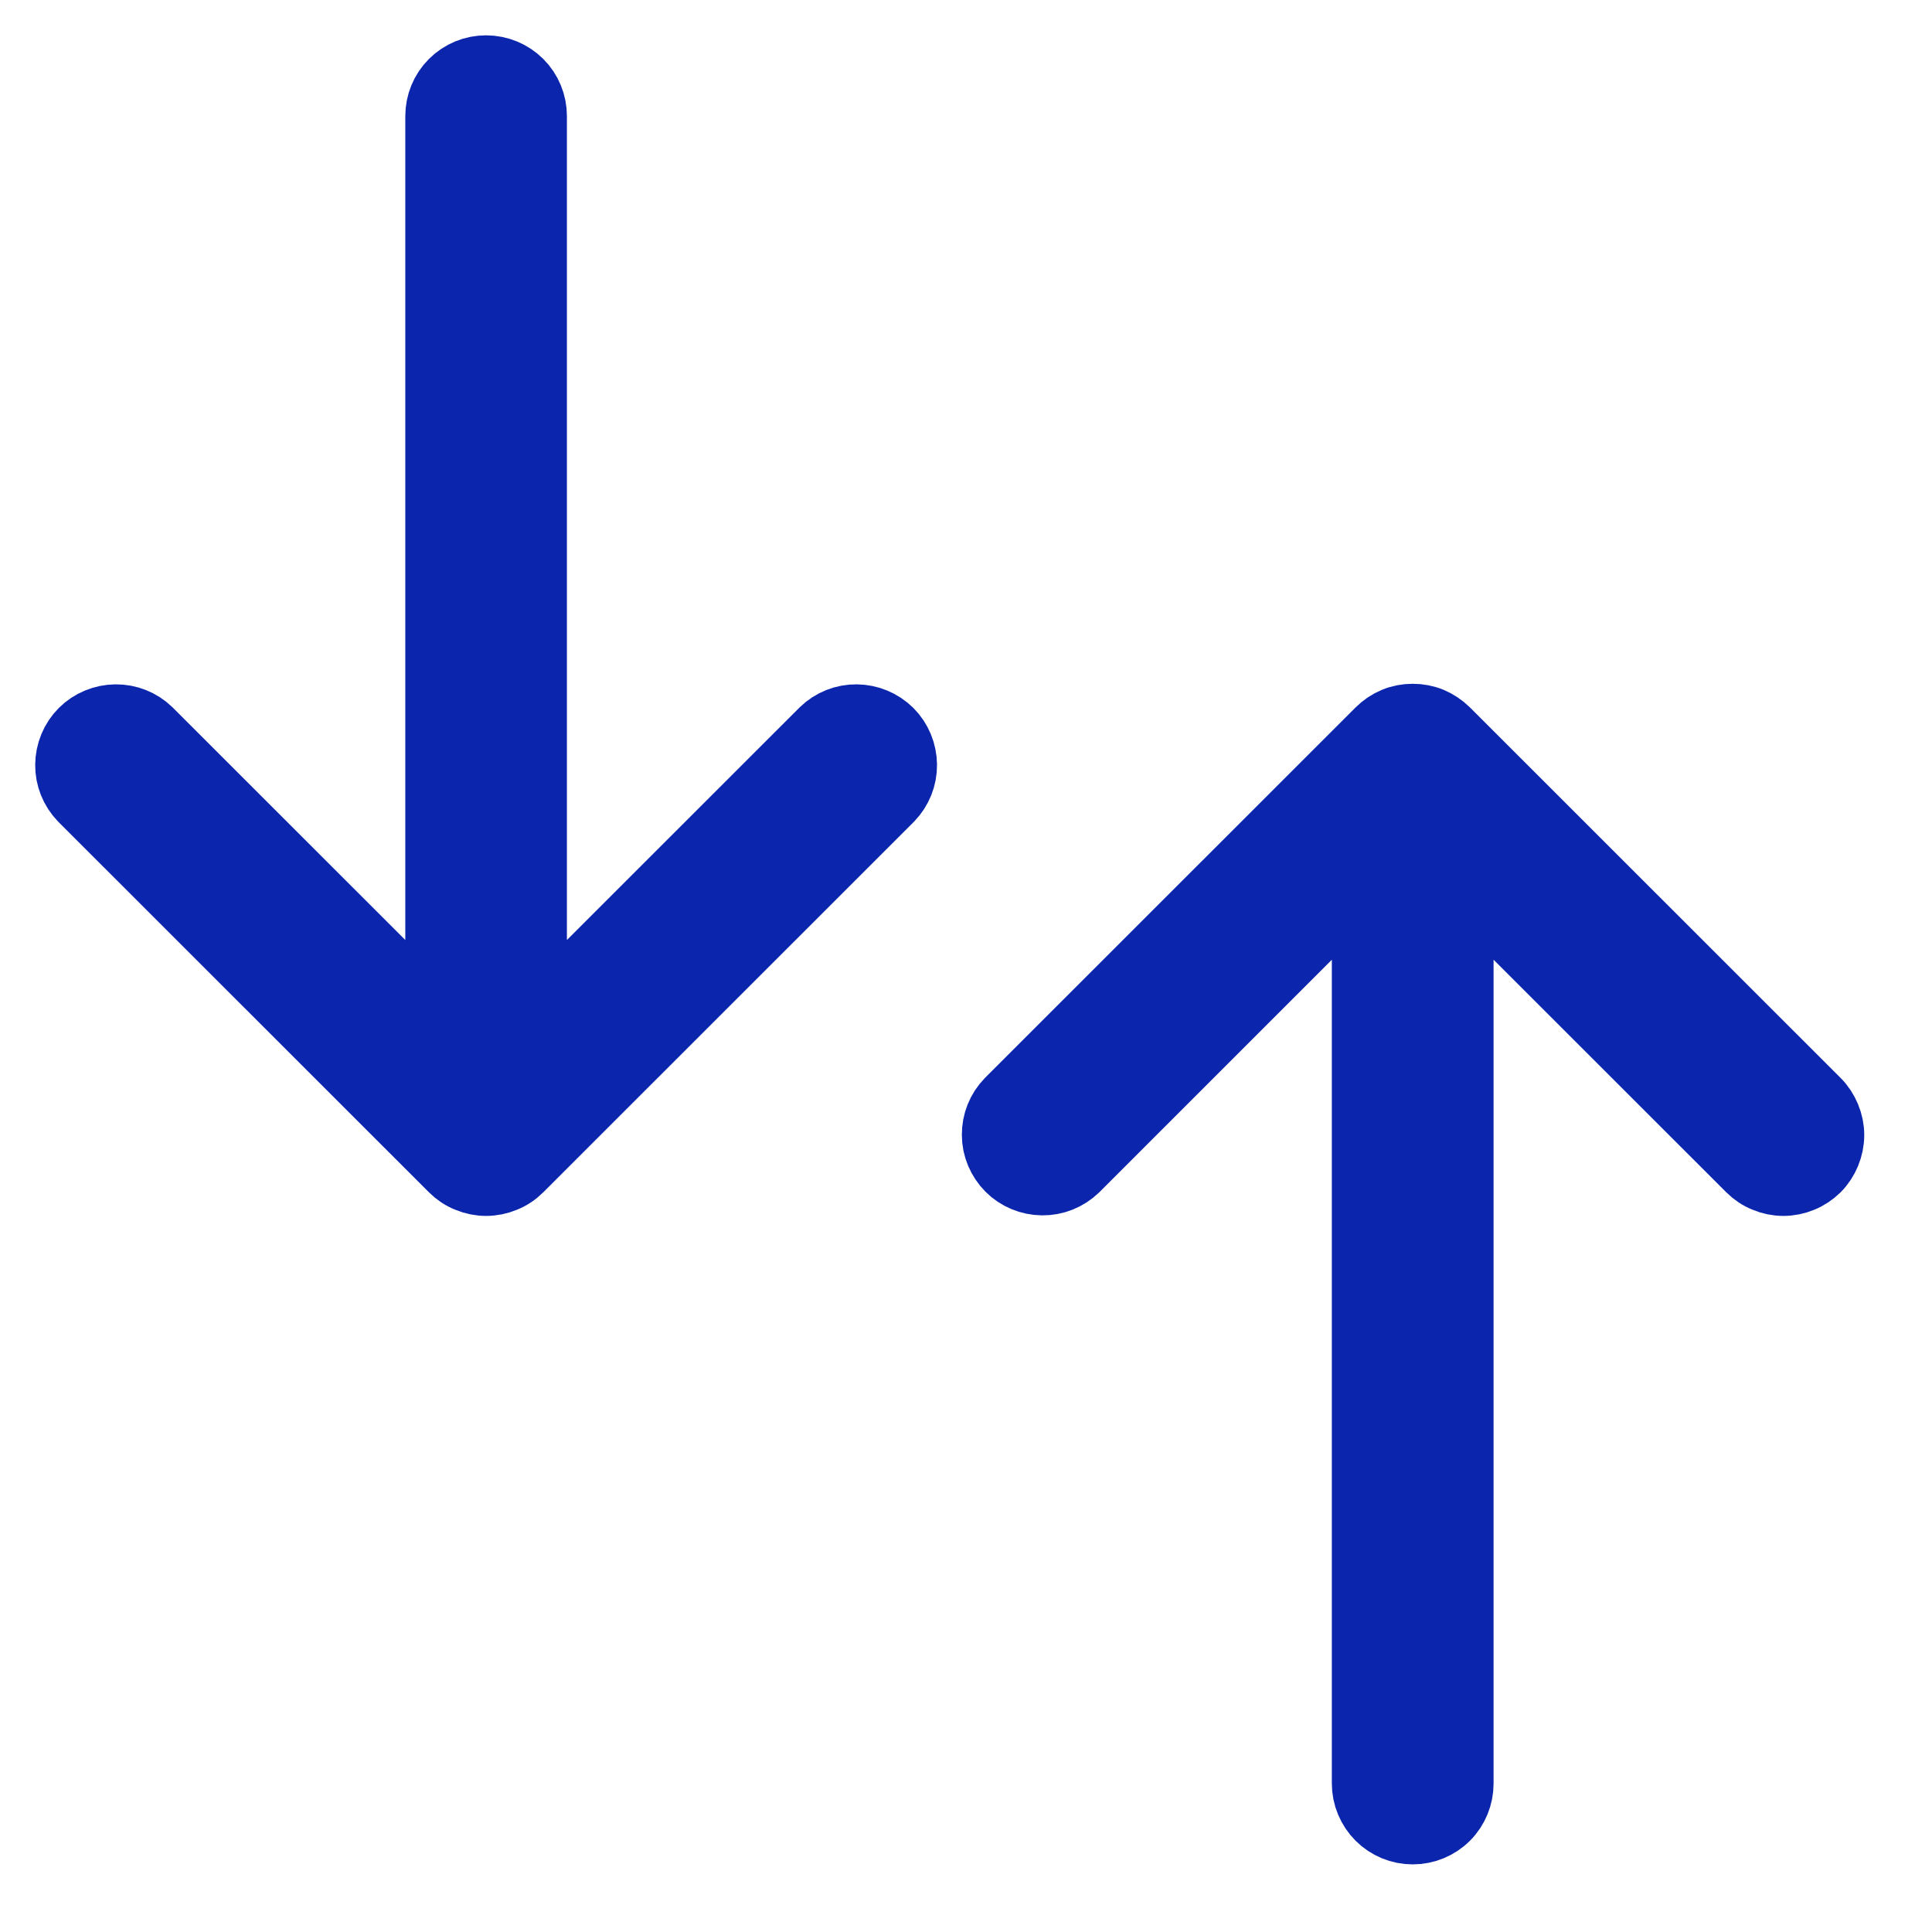
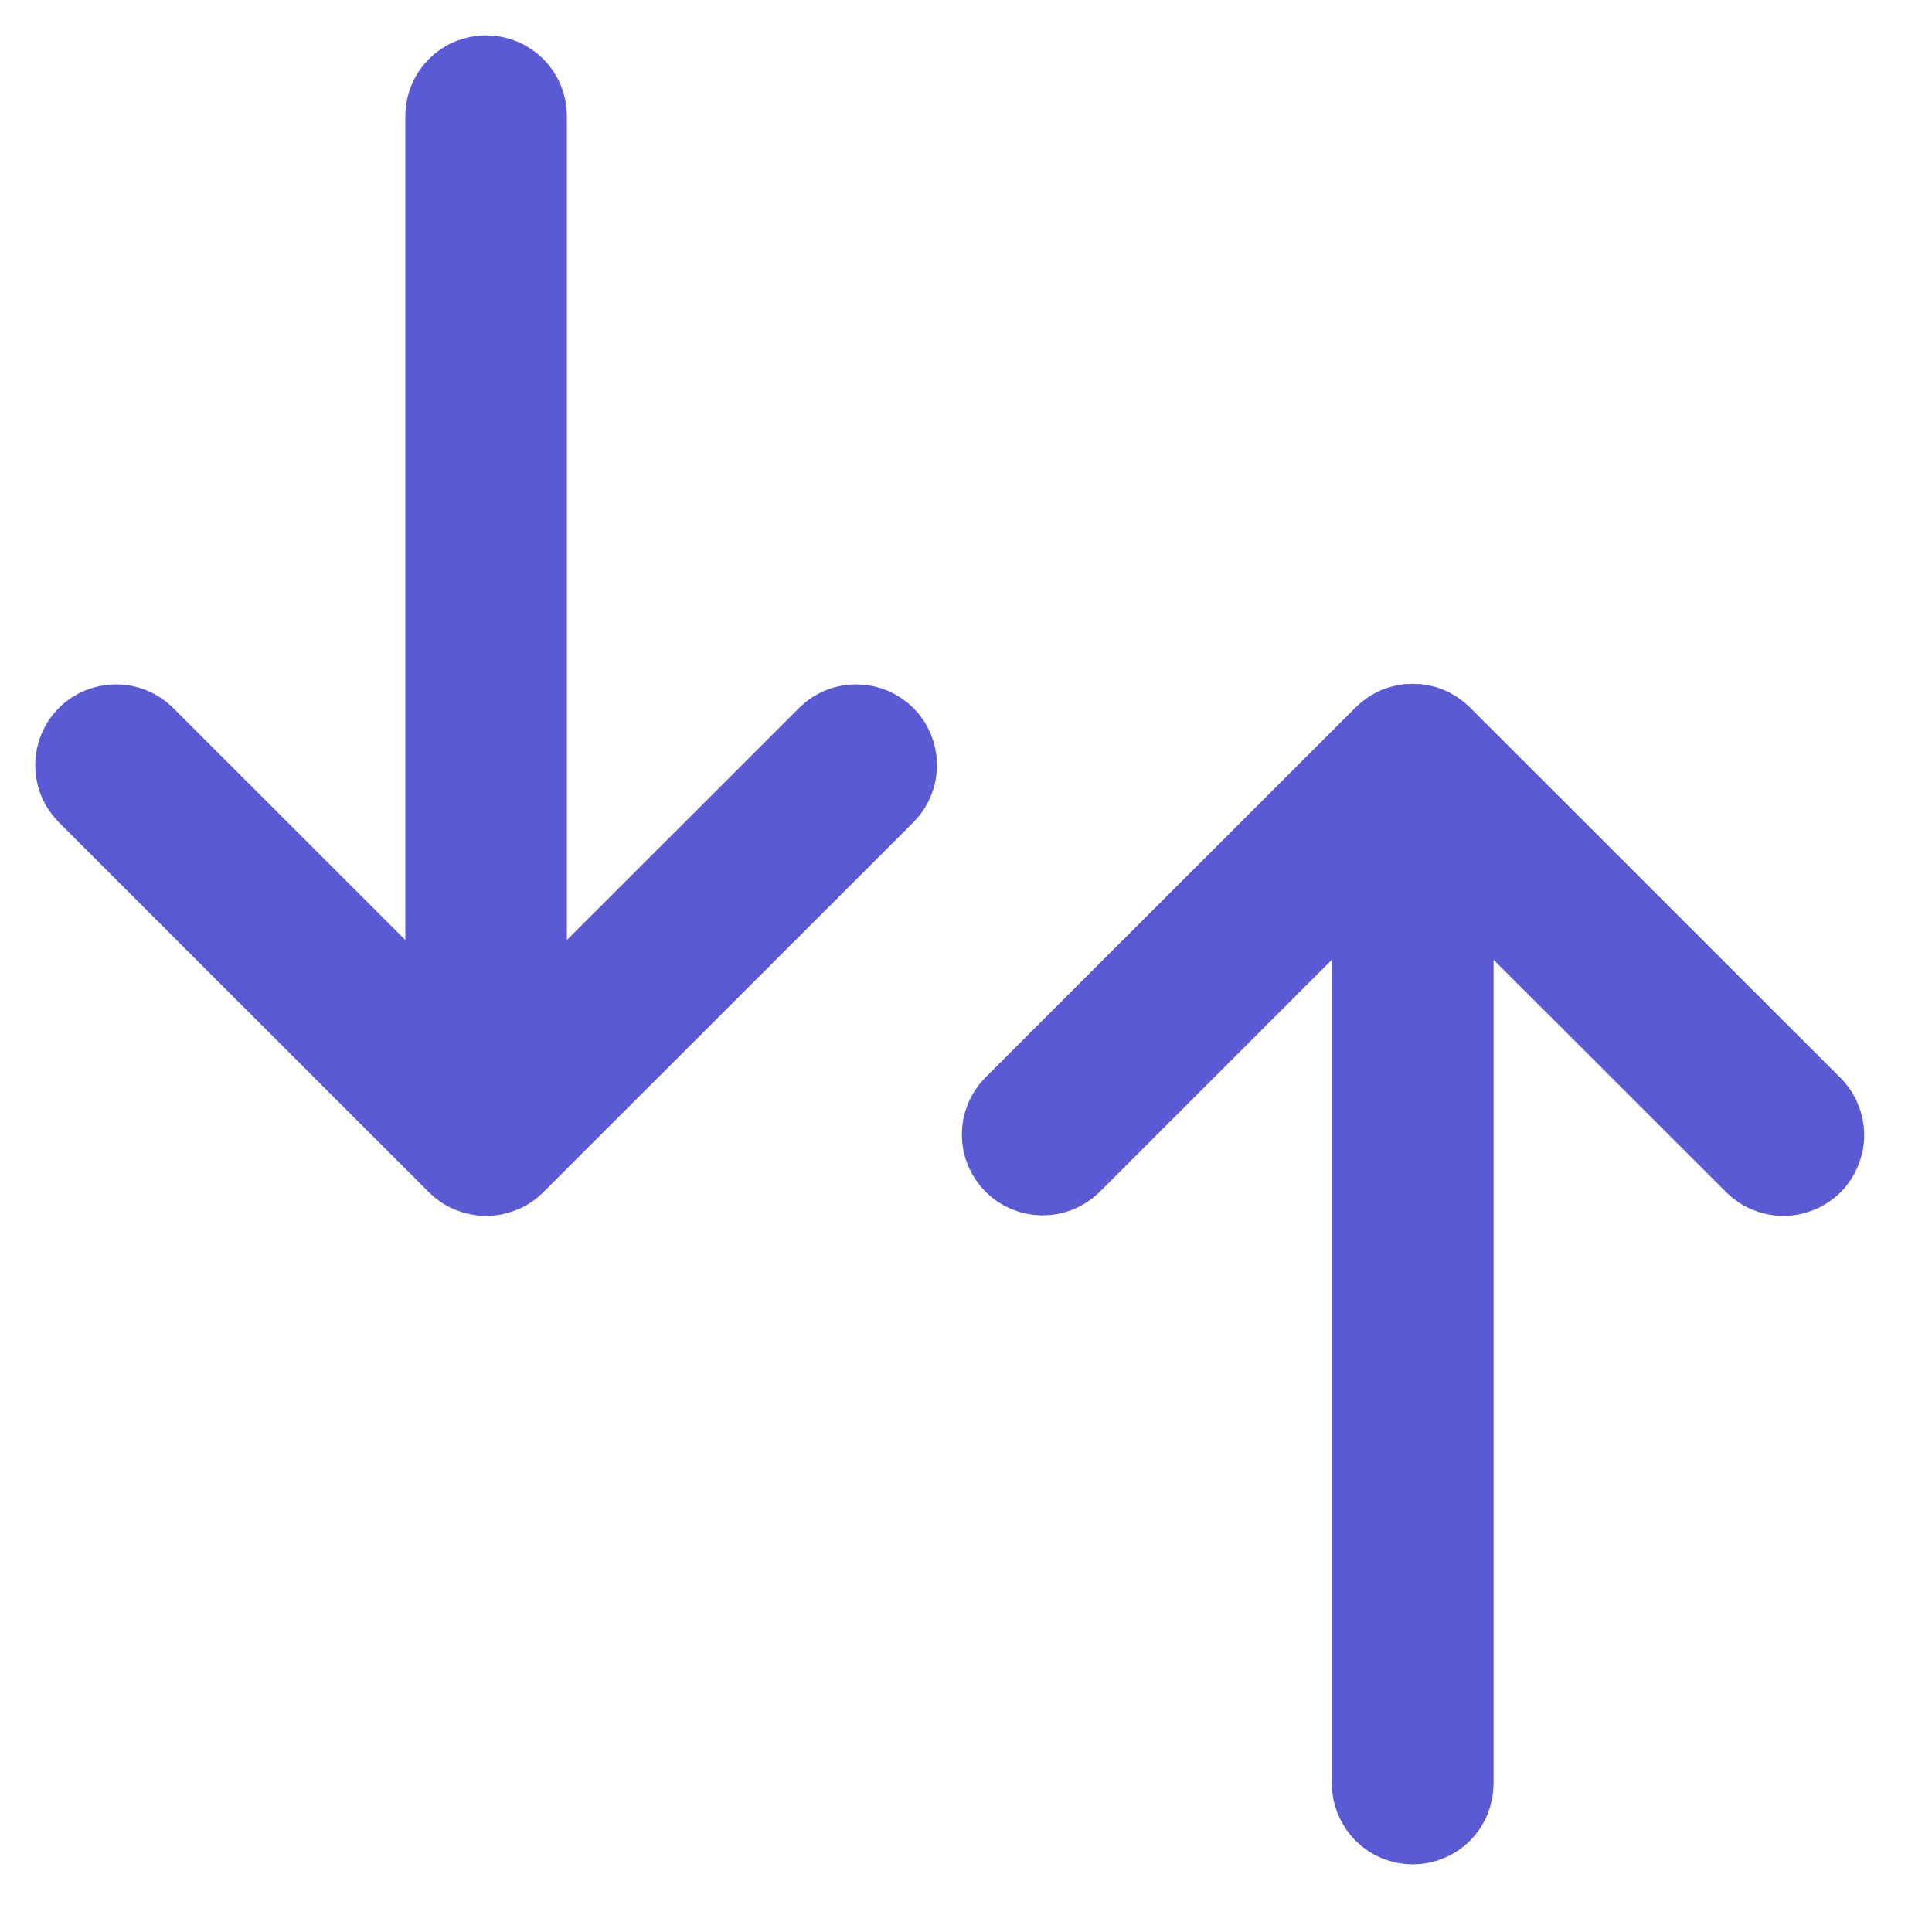
<svg xmlns="http://www.w3.org/2000/svg" width="14" height="14" viewBox="0 0 14 14" fill="none">
-   <path d="M13.161 8.463C13.129 8.494 13.092 8.519 13.052 8.535C13.011 8.552 12.967 8.561 12.923 8.561C12.879 8.561 12.835 8.552 12.795 8.535C12.754 8.519 12.717 8.494 12.686 8.463L10.573 6.351V12.924C10.573 13.013 10.538 13.099 10.475 13.162C10.412 13.225 10.326 13.26 10.237 13.26C10.148 13.26 10.063 13.225 10 13.162C9.937 13.099 9.901 13.013 9.901 12.924V6.351L7.789 8.463C7.725 8.524 7.641 8.558 7.553 8.557C7.464 8.556 7.38 8.521 7.318 8.459C7.256 8.396 7.22 8.312 7.22 8.224C7.219 8.136 7.253 8.051 7.314 7.988L10 5.303C10.031 5.272 10.068 5.247 10.109 5.23C10.149 5.213 10.193 5.205 10.237 5.205C10.281 5.205 10.325 5.213 10.366 5.23C10.406 5.247 10.443 5.272 10.475 5.303L13.161 7.988C13.192 8.019 13.216 8.056 13.233 8.097C13.25 8.138 13.259 8.181 13.259 8.225C13.259 8.269 13.25 8.313 13.233 8.354C13.216 8.395 13.192 8.432 13.161 8.463ZM0.599 5.778L3.285 8.463C3.316 8.494 3.353 8.519 3.394 8.535C3.435 8.552 3.478 8.561 3.522 8.561C3.567 8.561 3.61 8.552 3.651 8.535C3.692 8.519 3.729 8.494 3.76 8.463L6.446 5.778C6.507 5.714 6.541 5.63 6.54 5.542C6.539 5.454 6.504 5.369 6.442 5.307C6.379 5.245 6.295 5.21 6.207 5.209C6.119 5.208 6.034 5.242 5.971 5.303L3.858 7.415V0.841C3.858 0.752 3.823 0.667 3.76 0.604C3.697 0.541 3.611 0.506 3.522 0.506C3.433 0.506 3.348 0.541 3.285 0.604C3.222 0.667 3.187 0.752 3.187 0.841V7.415L1.074 5.303C1.011 5.242 0.926 5.208 0.838 5.209C0.75 5.21 0.665 5.245 0.603 5.307C0.541 5.369 0.506 5.454 0.505 5.542C0.504 5.63 0.538 5.714 0.599 5.778V5.778Z" fill="#0B26AD" stroke="#0B26AD" stroke-width="0.5" />
+   <path d="M13.161 8.463C13.129 8.494 13.092 8.519 13.052 8.535C13.011 8.552 12.967 8.561 12.923 8.561C12.879 8.561 12.835 8.552 12.795 8.535C12.754 8.519 12.717 8.494 12.686 8.463L10.573 6.351V12.924C10.573 13.013 10.538 13.099 10.475 13.162C10.412 13.225 10.326 13.26 10.237 13.26C10.148 13.26 10.063 13.225 10 13.162C9.937 13.099 9.901 13.013 9.901 12.924V6.351L7.789 8.463C7.725 8.524 7.641 8.558 7.553 8.557C7.464 8.556 7.38 8.521 7.318 8.459C7.256 8.396 7.22 8.312 7.22 8.224C7.219 8.136 7.253 8.051 7.314 7.988L10 5.303C10.031 5.272 10.068 5.247 10.109 5.23C10.149 5.213 10.193 5.205 10.237 5.205C10.281 5.205 10.325 5.213 10.366 5.23C10.406 5.247 10.443 5.272 10.475 5.303L13.161 7.988C13.192 8.019 13.216 8.056 13.233 8.097C13.25 8.138 13.259 8.181 13.259 8.225C13.259 8.269 13.25 8.313 13.233 8.354C13.216 8.395 13.192 8.432 13.161 8.463ZM0.599 5.778L3.285 8.463C3.316 8.494 3.353 8.519 3.394 8.535C3.435 8.552 3.478 8.561 3.522 8.561C3.567 8.561 3.61 8.552 3.651 8.535C3.692 8.519 3.729 8.494 3.76 8.463L6.446 5.778C6.507 5.714 6.541 5.63 6.54 5.542C6.539 5.454 6.504 5.369 6.442 5.307C6.379 5.245 6.295 5.21 6.207 5.209C6.119 5.208 6.034 5.242 5.971 5.303L3.858 7.415V0.841C3.858 0.752 3.823 0.667 3.76 0.604C3.697 0.541 3.611 0.506 3.522 0.506C3.433 0.506 3.348 0.541 3.285 0.604C3.222 0.667 3.187 0.752 3.187 0.841V7.415L1.074 5.303C1.011 5.242 0.926 5.208 0.838 5.209C0.75 5.21 0.665 5.245 0.603 5.307C0.541 5.369 0.506 5.454 0.505 5.542C0.504 5.63 0.538 5.714 0.599 5.778V5.778Z" fill="#595ad4" stroke="#595ad4" stroke-width="0.5" />
</svg>
